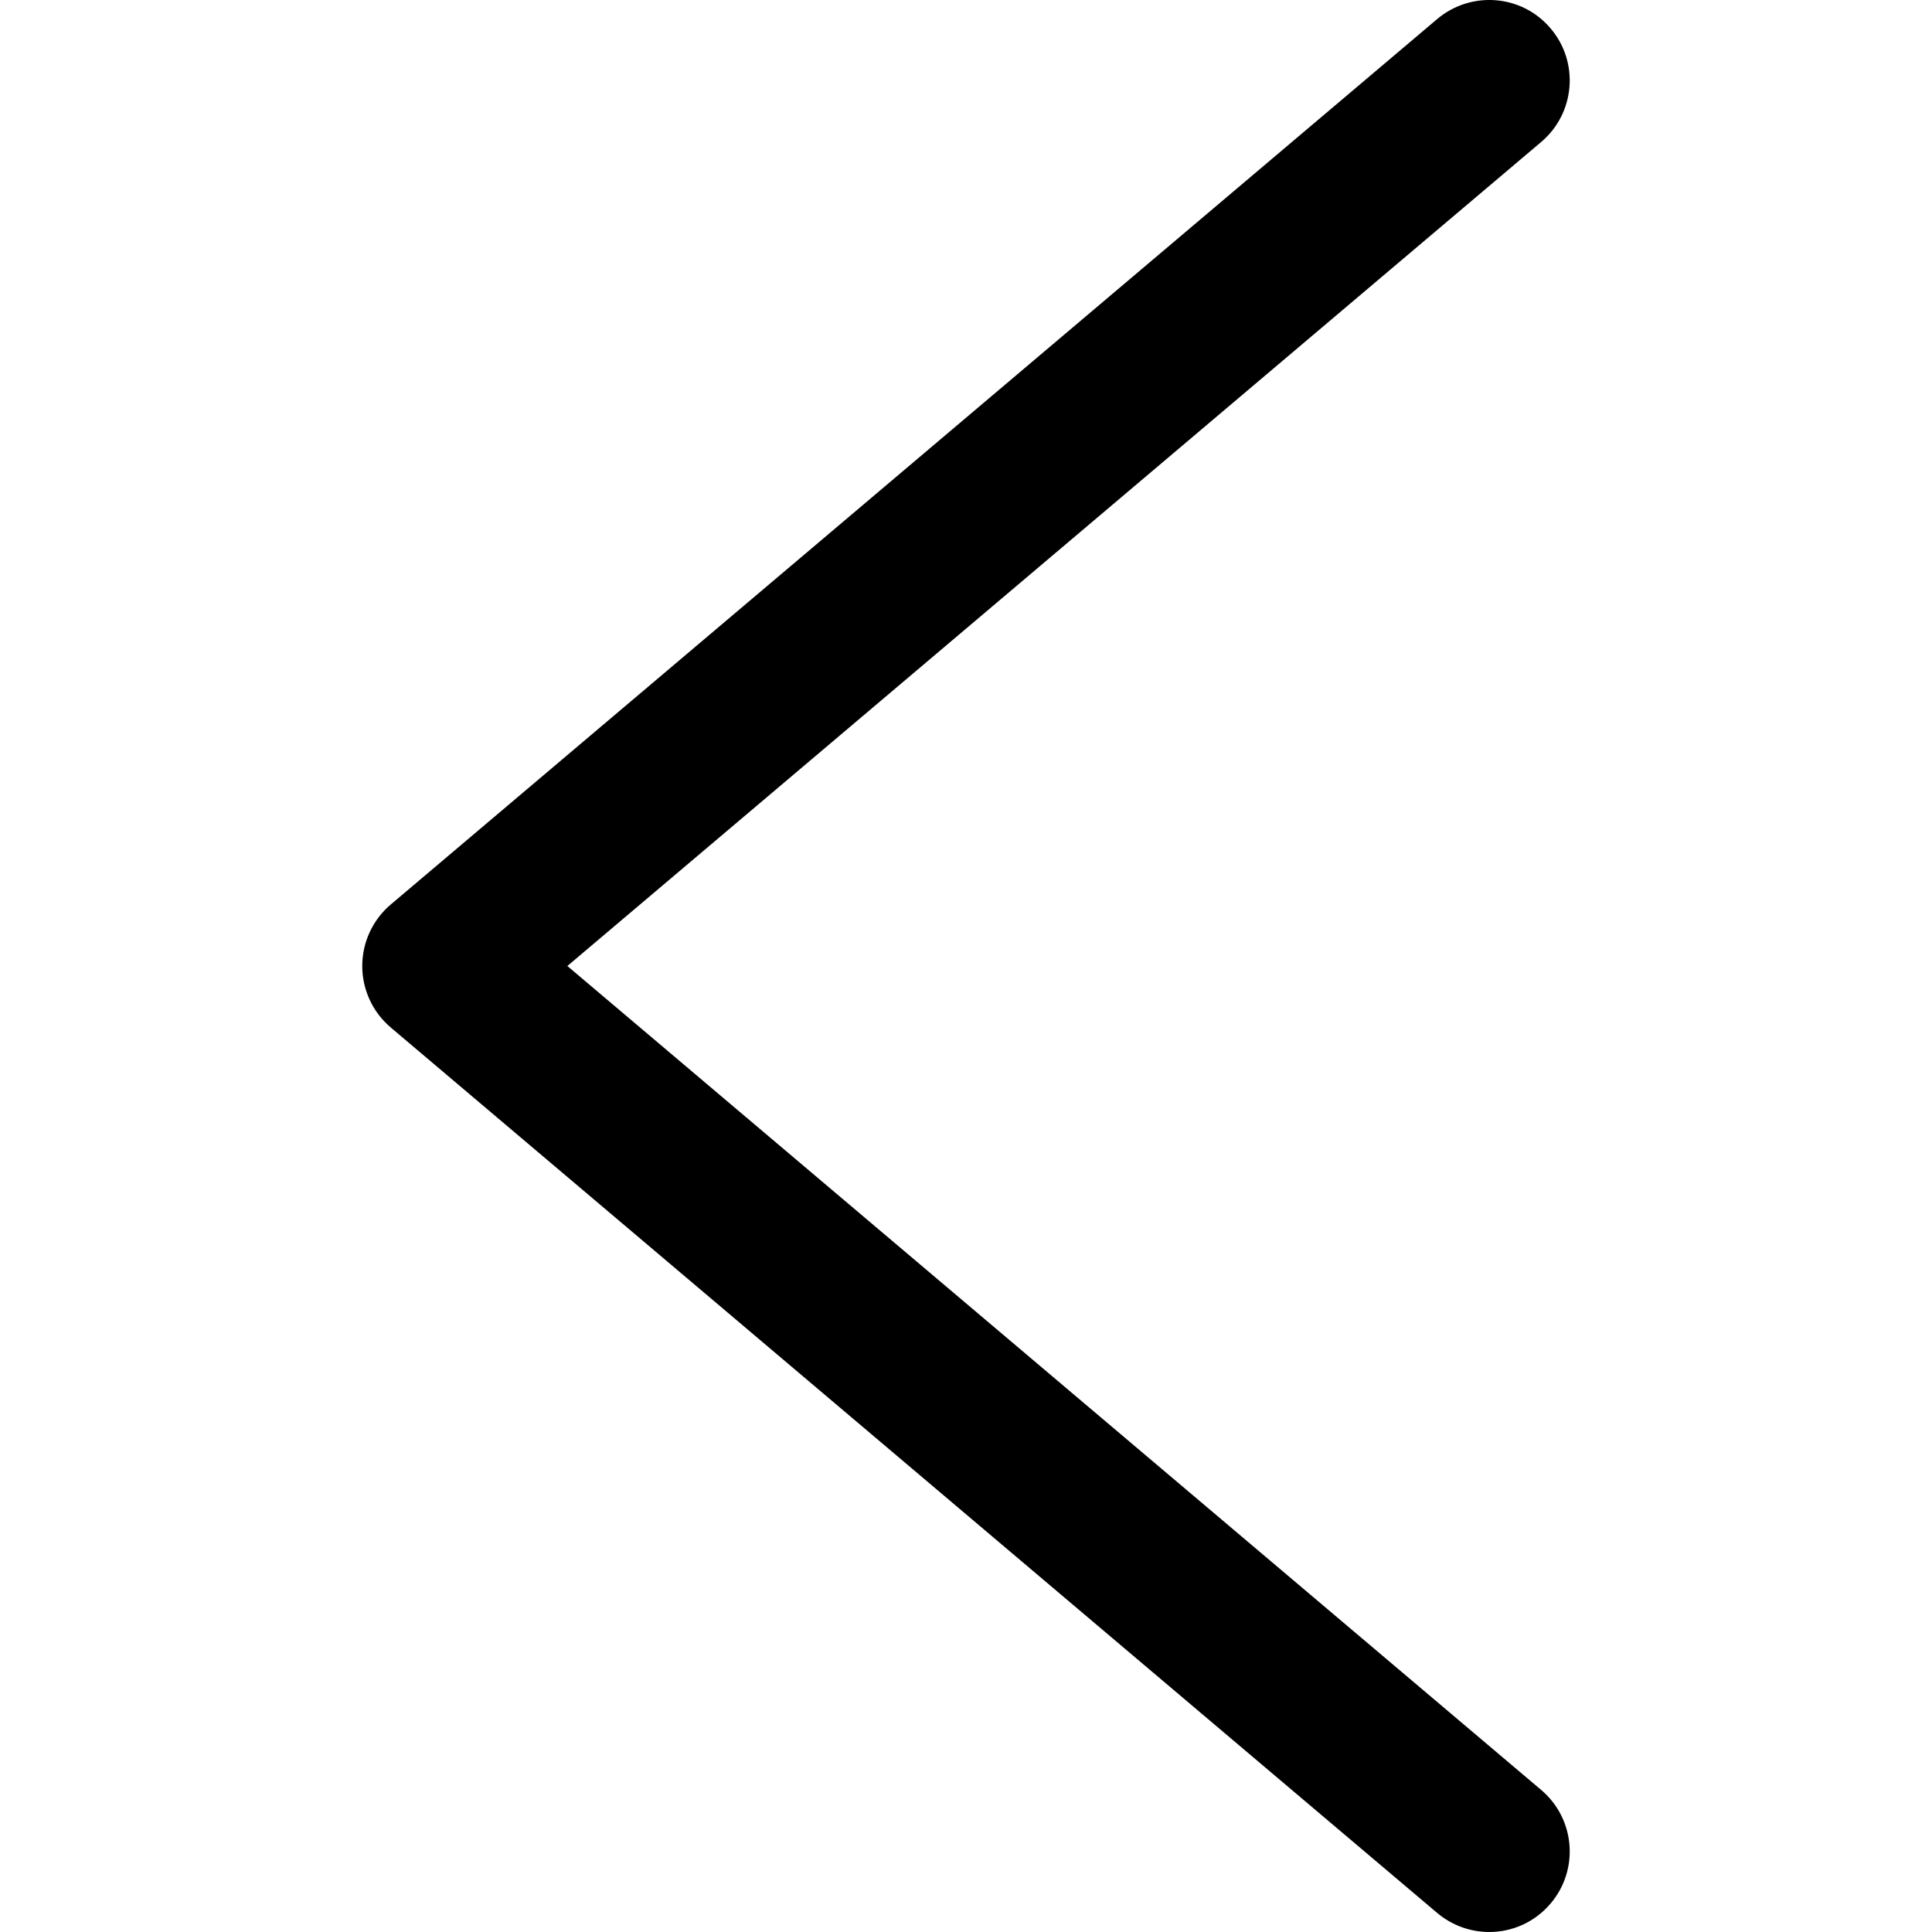
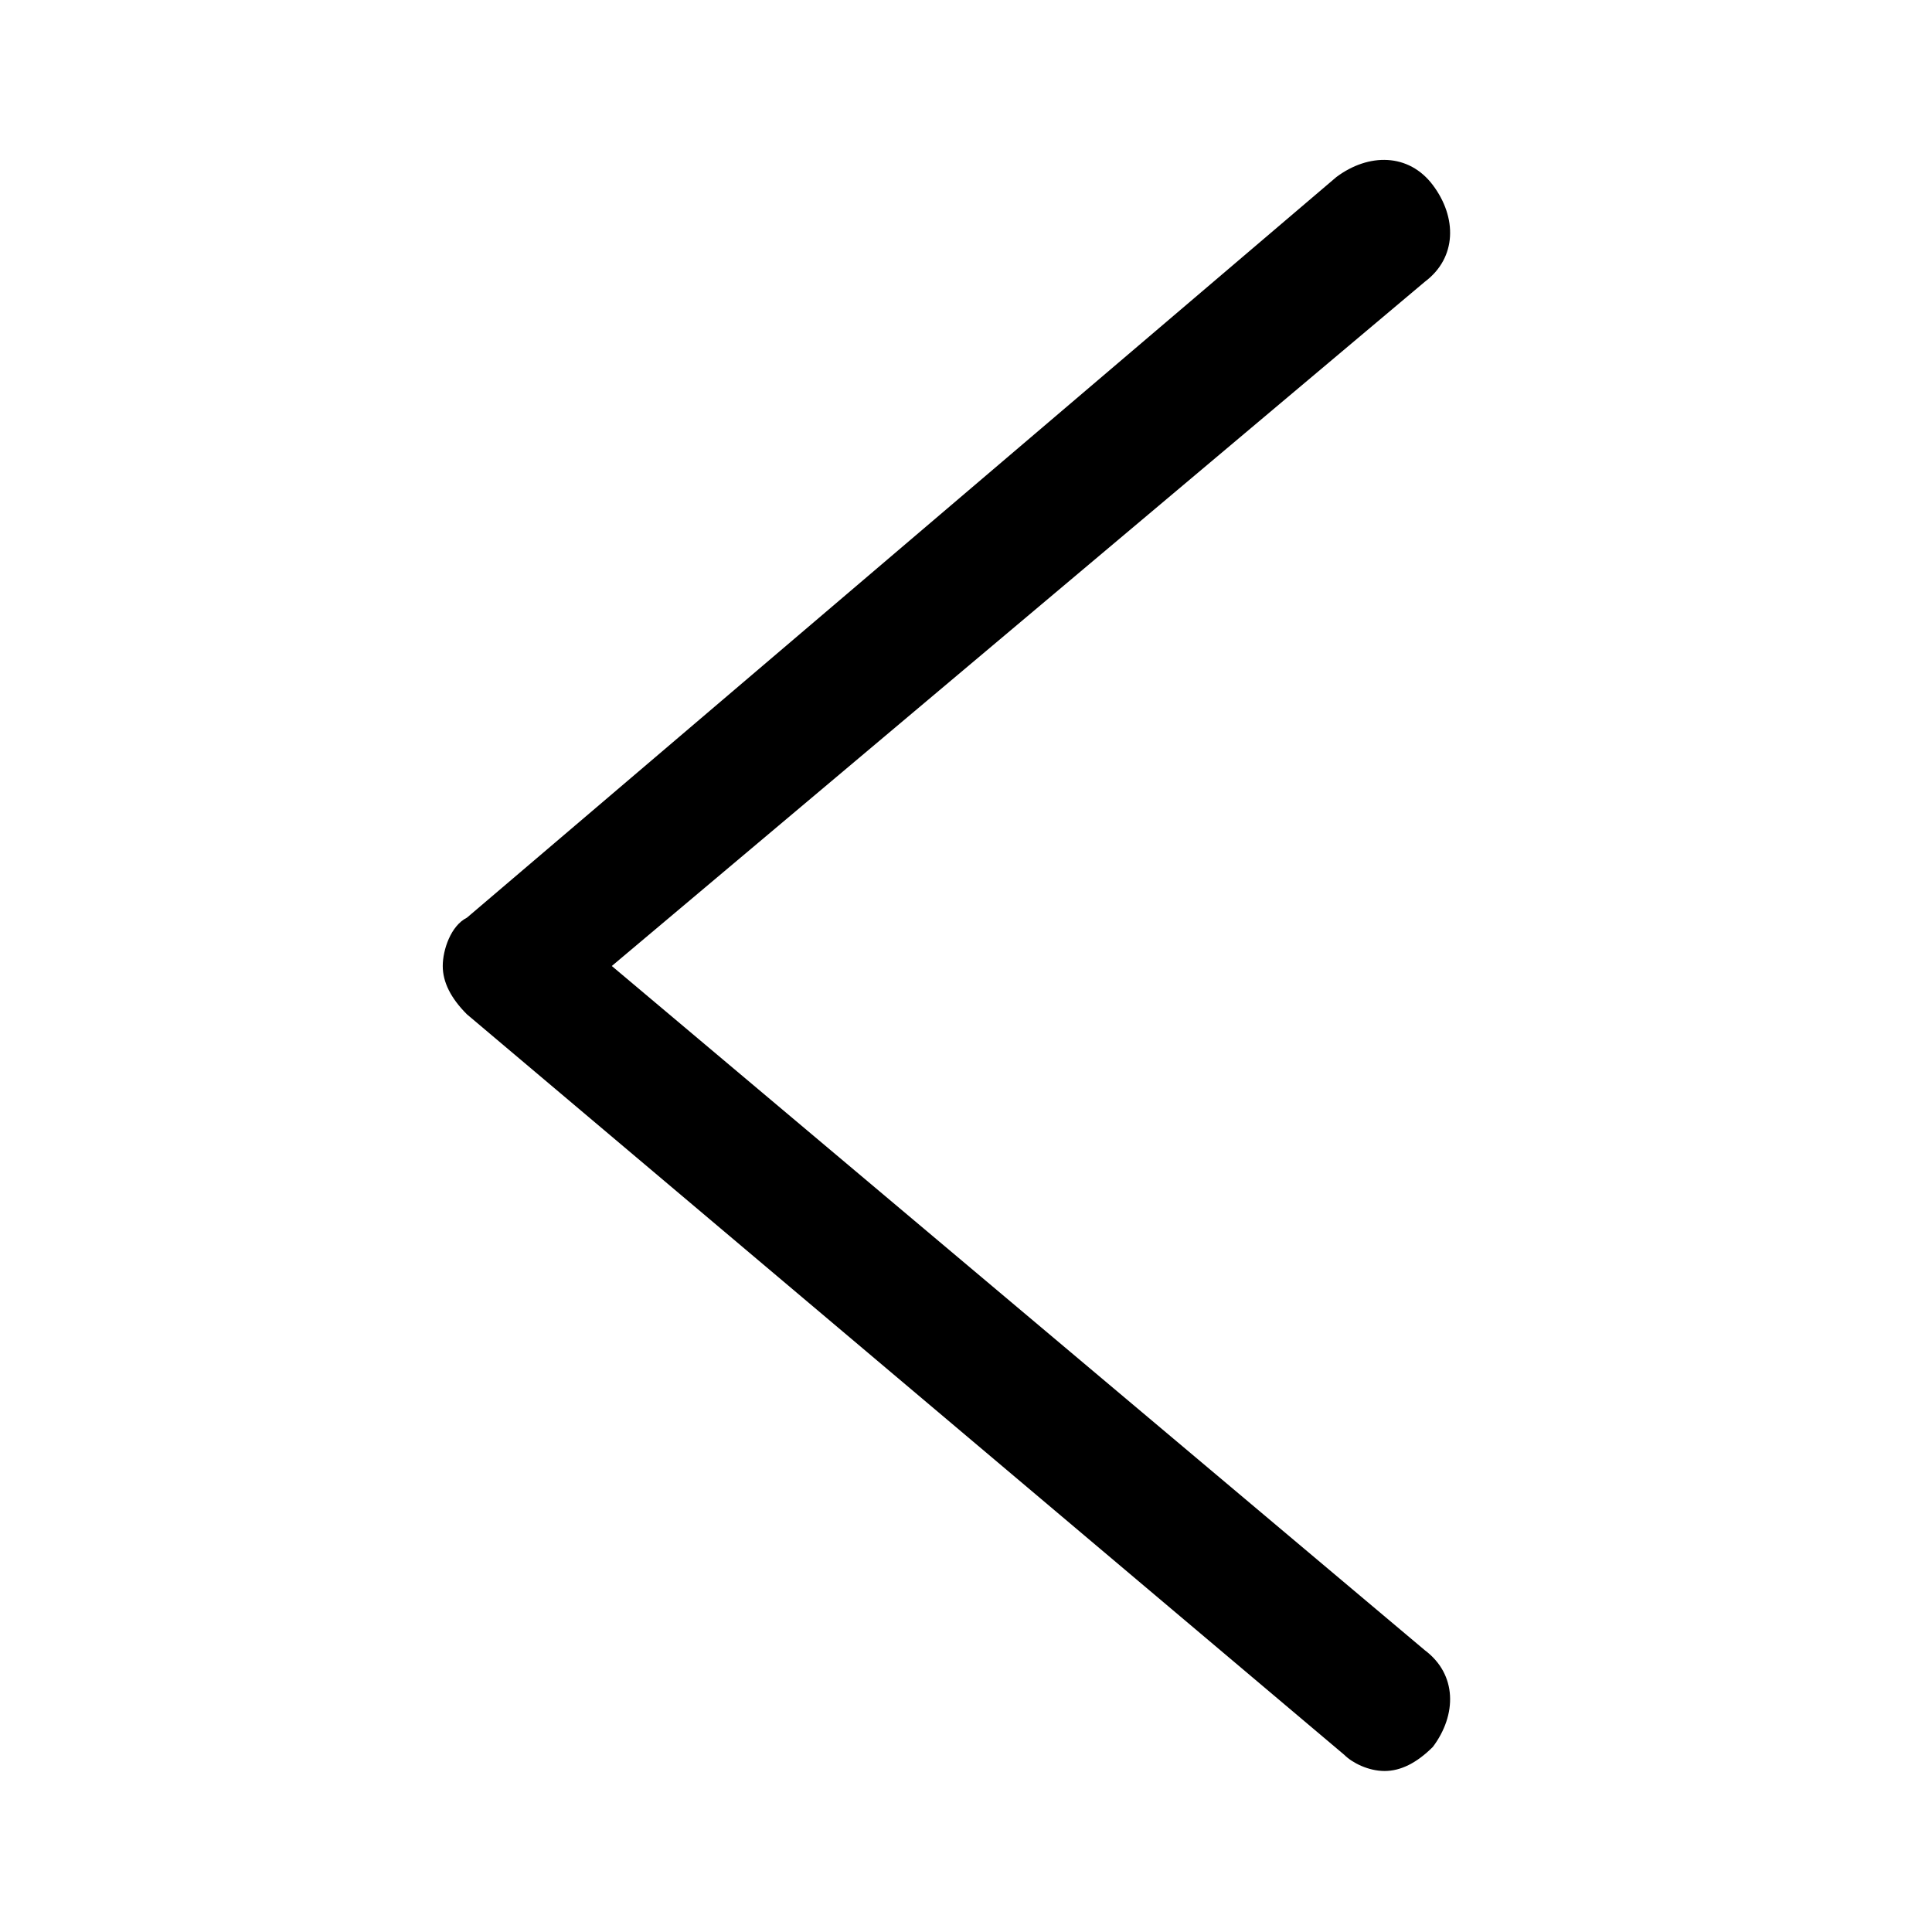
<svg xmlns="http://www.w3.org/2000/svg" version="1.1" id="Filled_Icons" x="0px" y="0px" width="24px" height="24px" viewBox="0 0 24 24" enable-background="new 0 0 24 24" xml:space="preserve">
  <g>
-     <path d="M18.5,24c-0.228,0-0.458-0.078-0.646-0.236l-13-11C4.629,12.573,4.5,12.294,4.5,12s0.129-0.573,0.354-0.764l13-11   c0.422-0.355,1.053-0.305,1.409,0.118c0.357,0.421,0.304,1.052-0.117,1.409L7.048,12l12.098,10.236   c0.421,0.357,0.474,0.988,0.117,1.409C19.065,23.88,18.784,24,18.5,24z" />
+     <path d="M17.2,22c-0.2,0-0.4-0.1-0.5-0.2L5.8,12.6c-0.2-0.2-0.3-0.4-0.3-0.6c0-0.2,0.1-0.5,0.3-0.6l10.8-9.2     c0.4-0.3,0.9-0.3,1.2,0.1c0.3,0.4,0.3,0.9-0.1,1.2L7.6,12l10.1,8.5c0.4,0.3,0.4,0.8,0.1,1.2C17.6,21.9,17.4,22,17.2,22z" />
  </g>
</svg>
